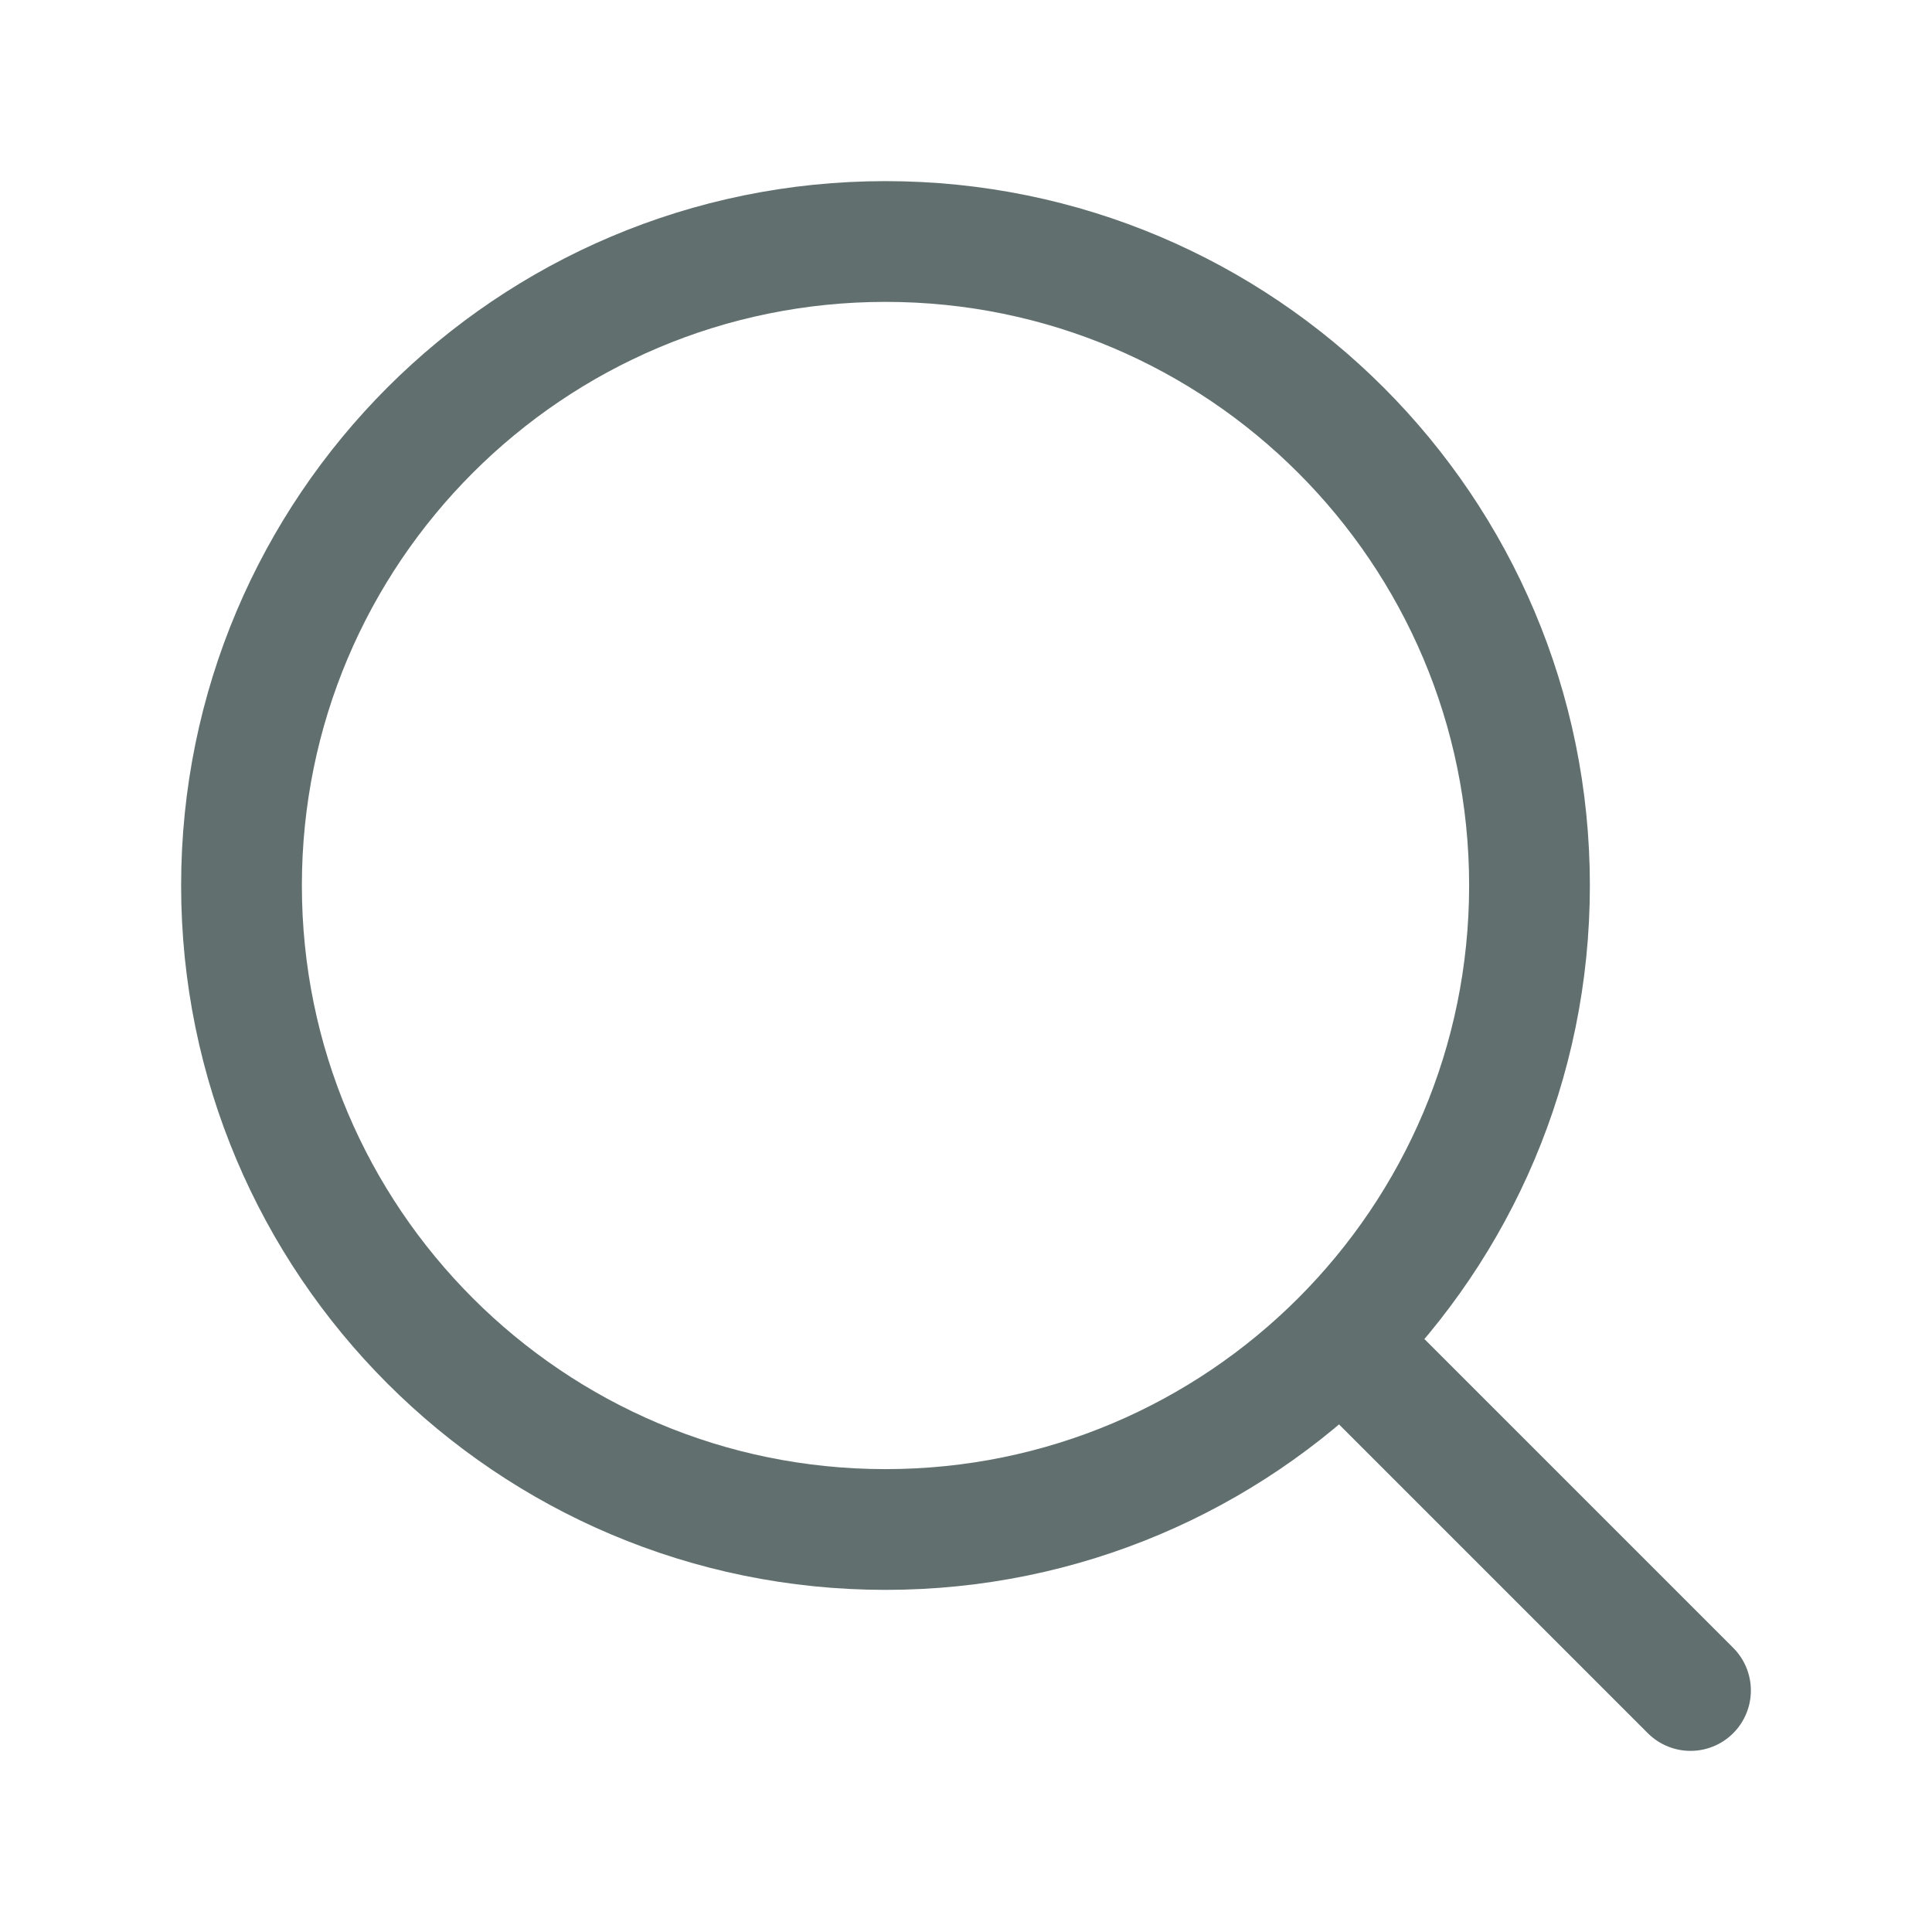
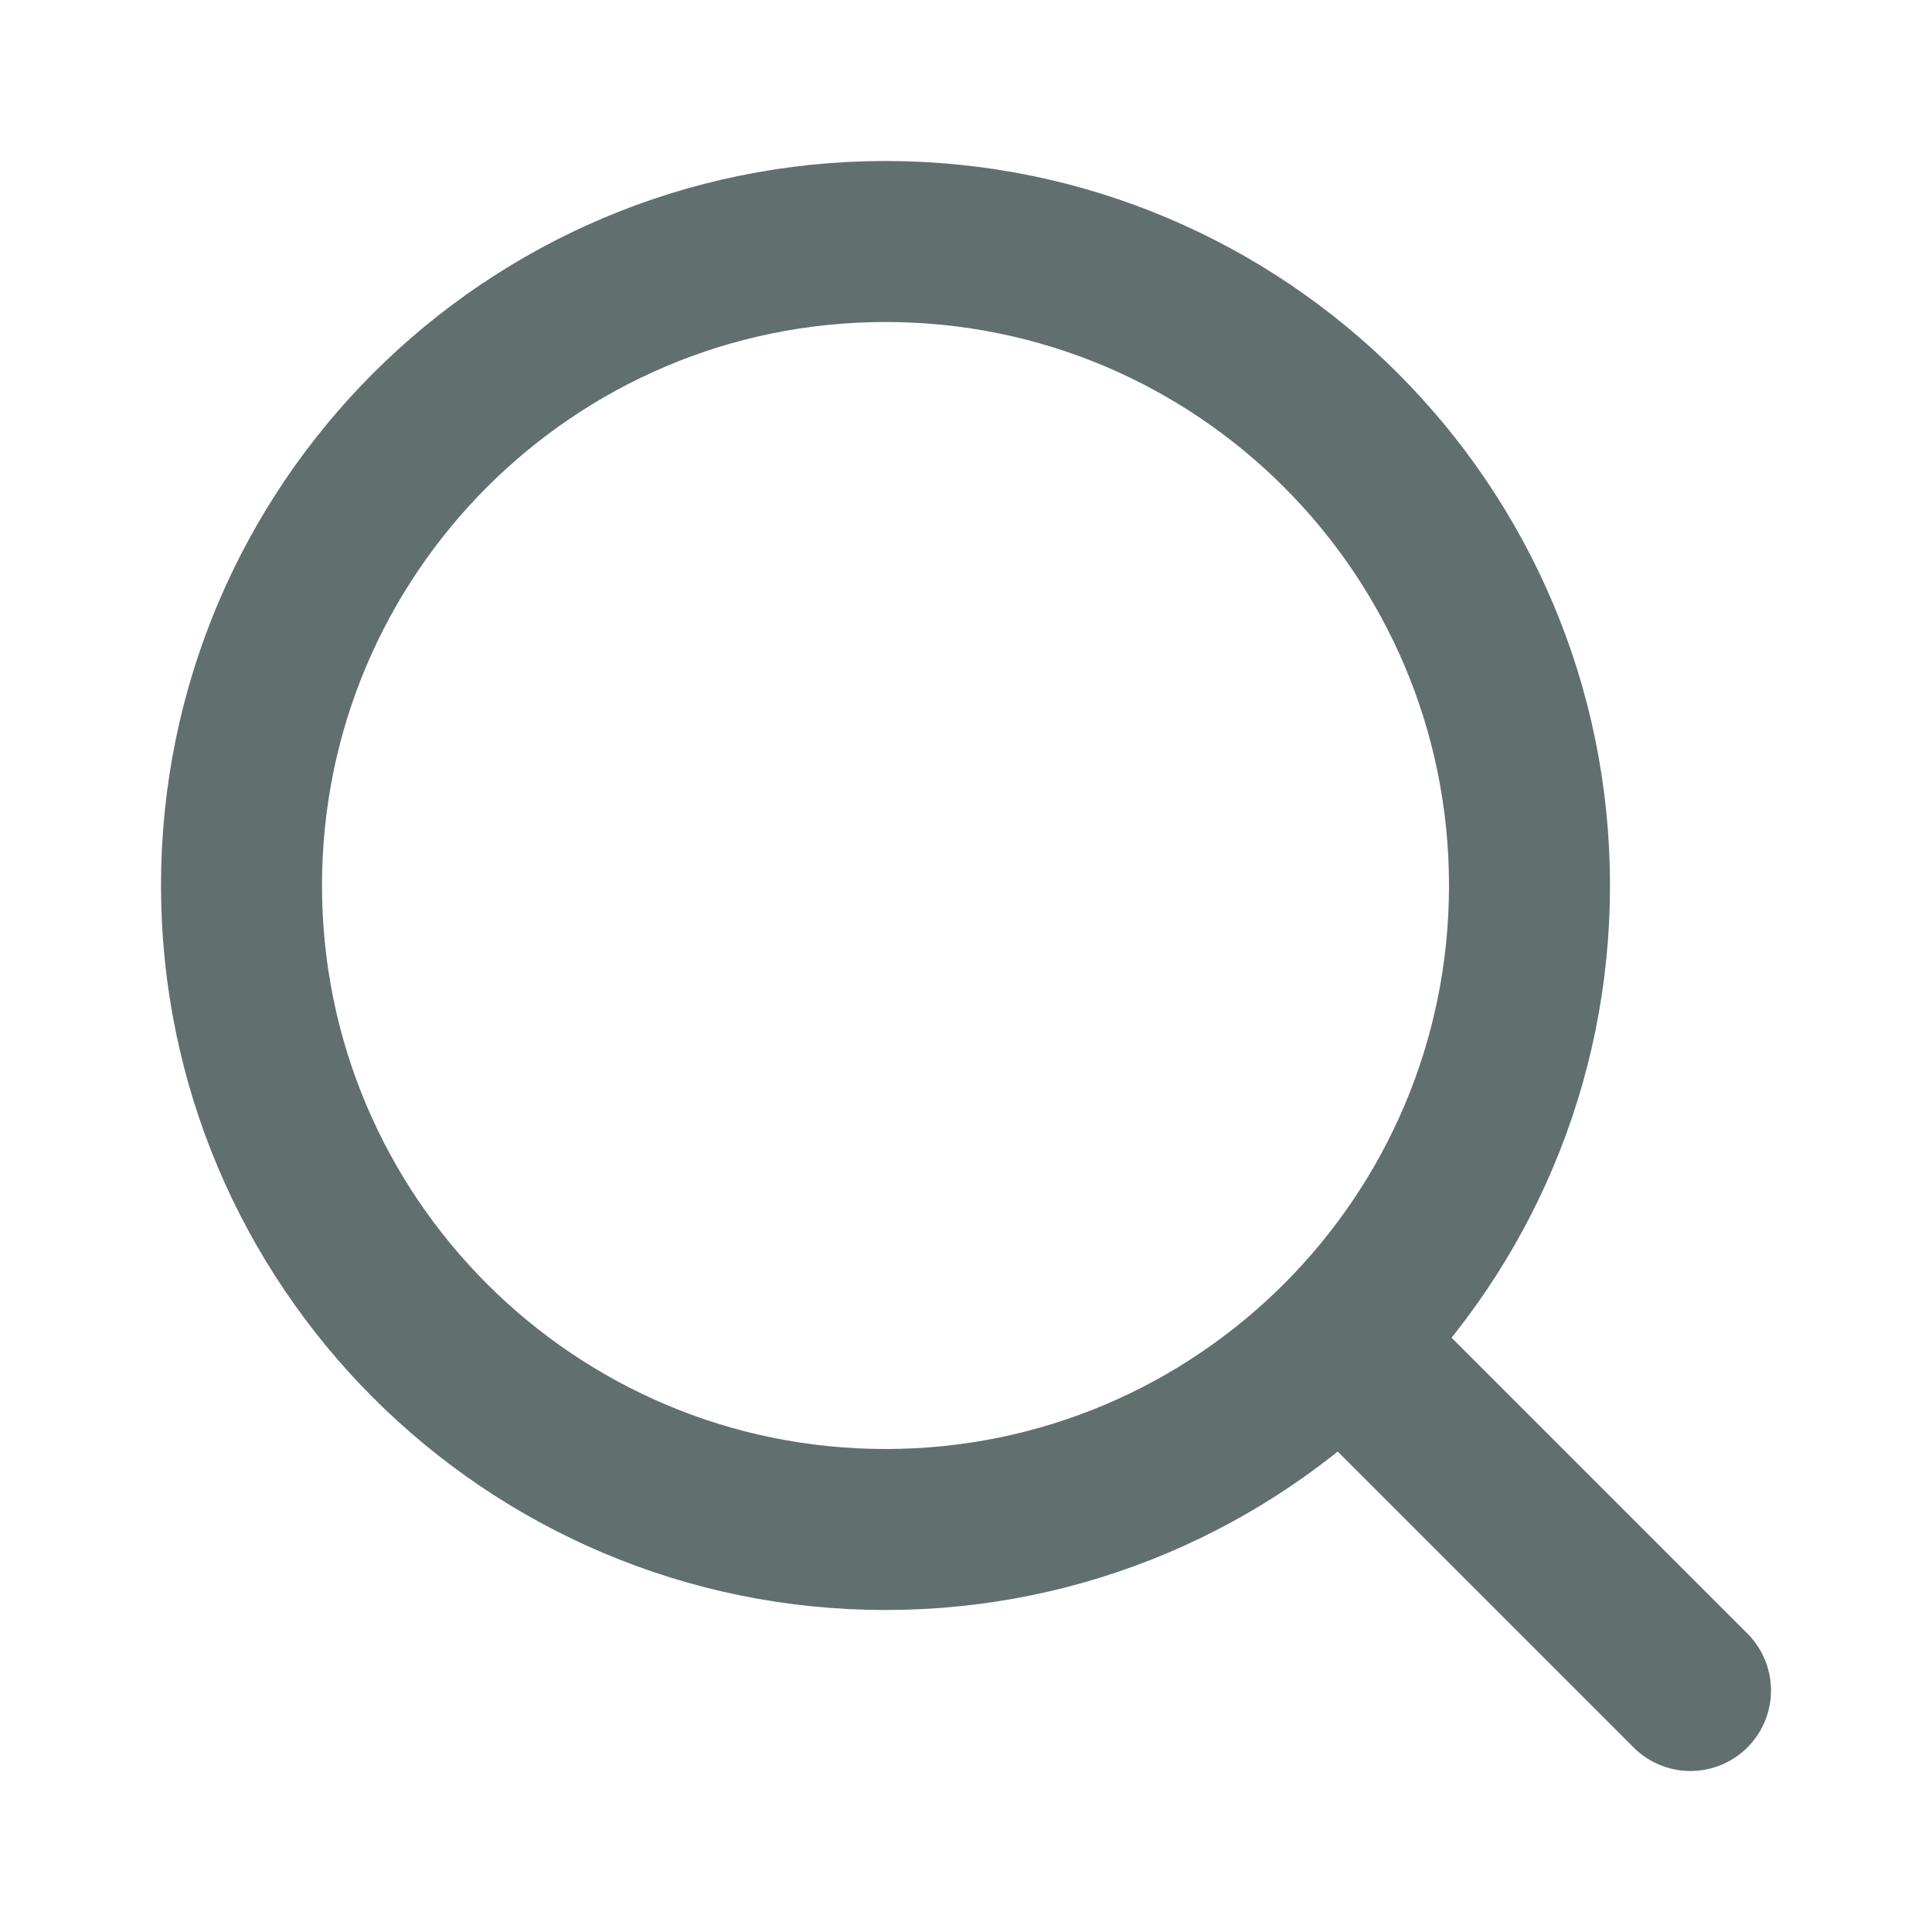
<svg xmlns="http://www.w3.org/2000/svg" width="24" height="24" viewBox="0 0 24 24" fill="none">
-   <path d="M17 17L21 21" stroke="#61706f" stroke-width="1.5" stroke-linecap="round" stroke-linejoin="round" />
-   <path d="M19 11C19 6.582 15.418 3 11 3C6.582 3 3 6.582 3 11C3 15.418 6.582 19 11 19C15.418 19 19 15.418 19 11Z" stroke="#61706f" stroke-width="1.5" stroke-linecap="round" stroke-linejoin="round" />
+   <path d="M17 17L21 21" stroke="#61706f" stroke-width="2" stroke-linecap="round" stroke-linejoin="round" />
+   <path d="M19 11C19 6.582 15.418 3 11 3C6.582 3 3 6.582 3 11C3 15.418 6.582 19 11 19C15.418 19 19 15.418 19 11Z" stroke="#61706f" stroke-width="2" stroke-linecap="round" stroke-linejoin="round" />
</svg>
